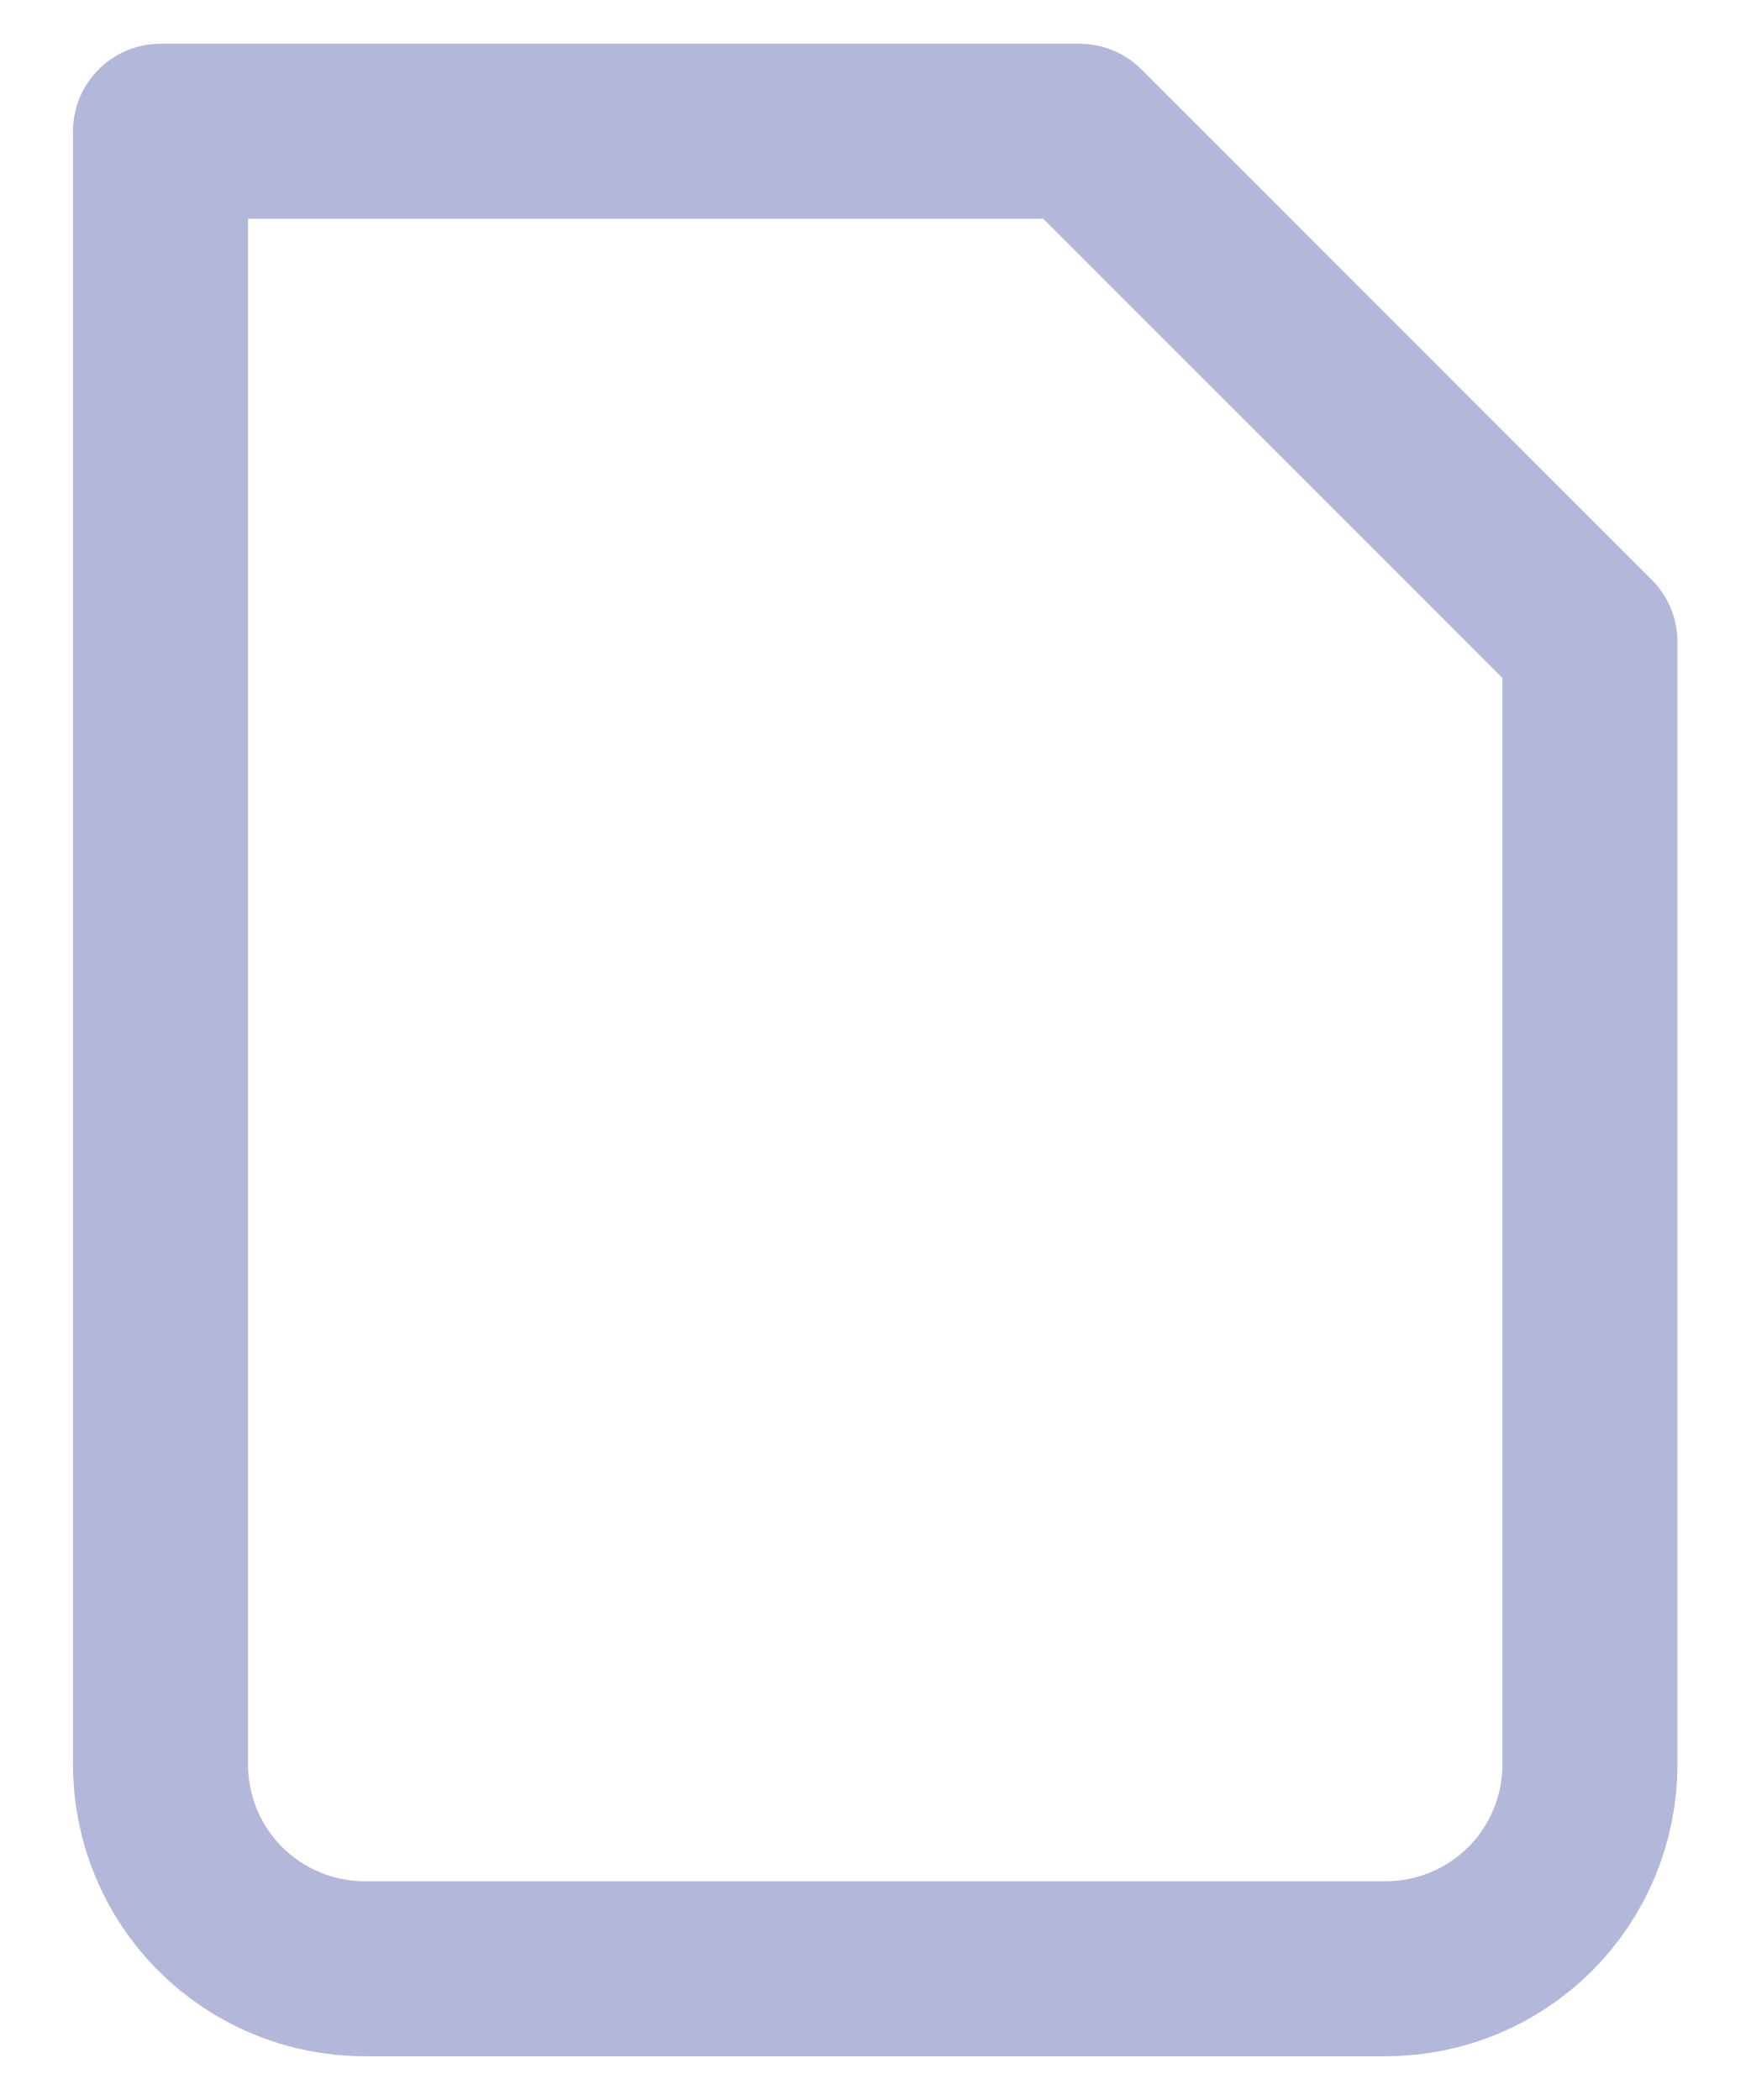
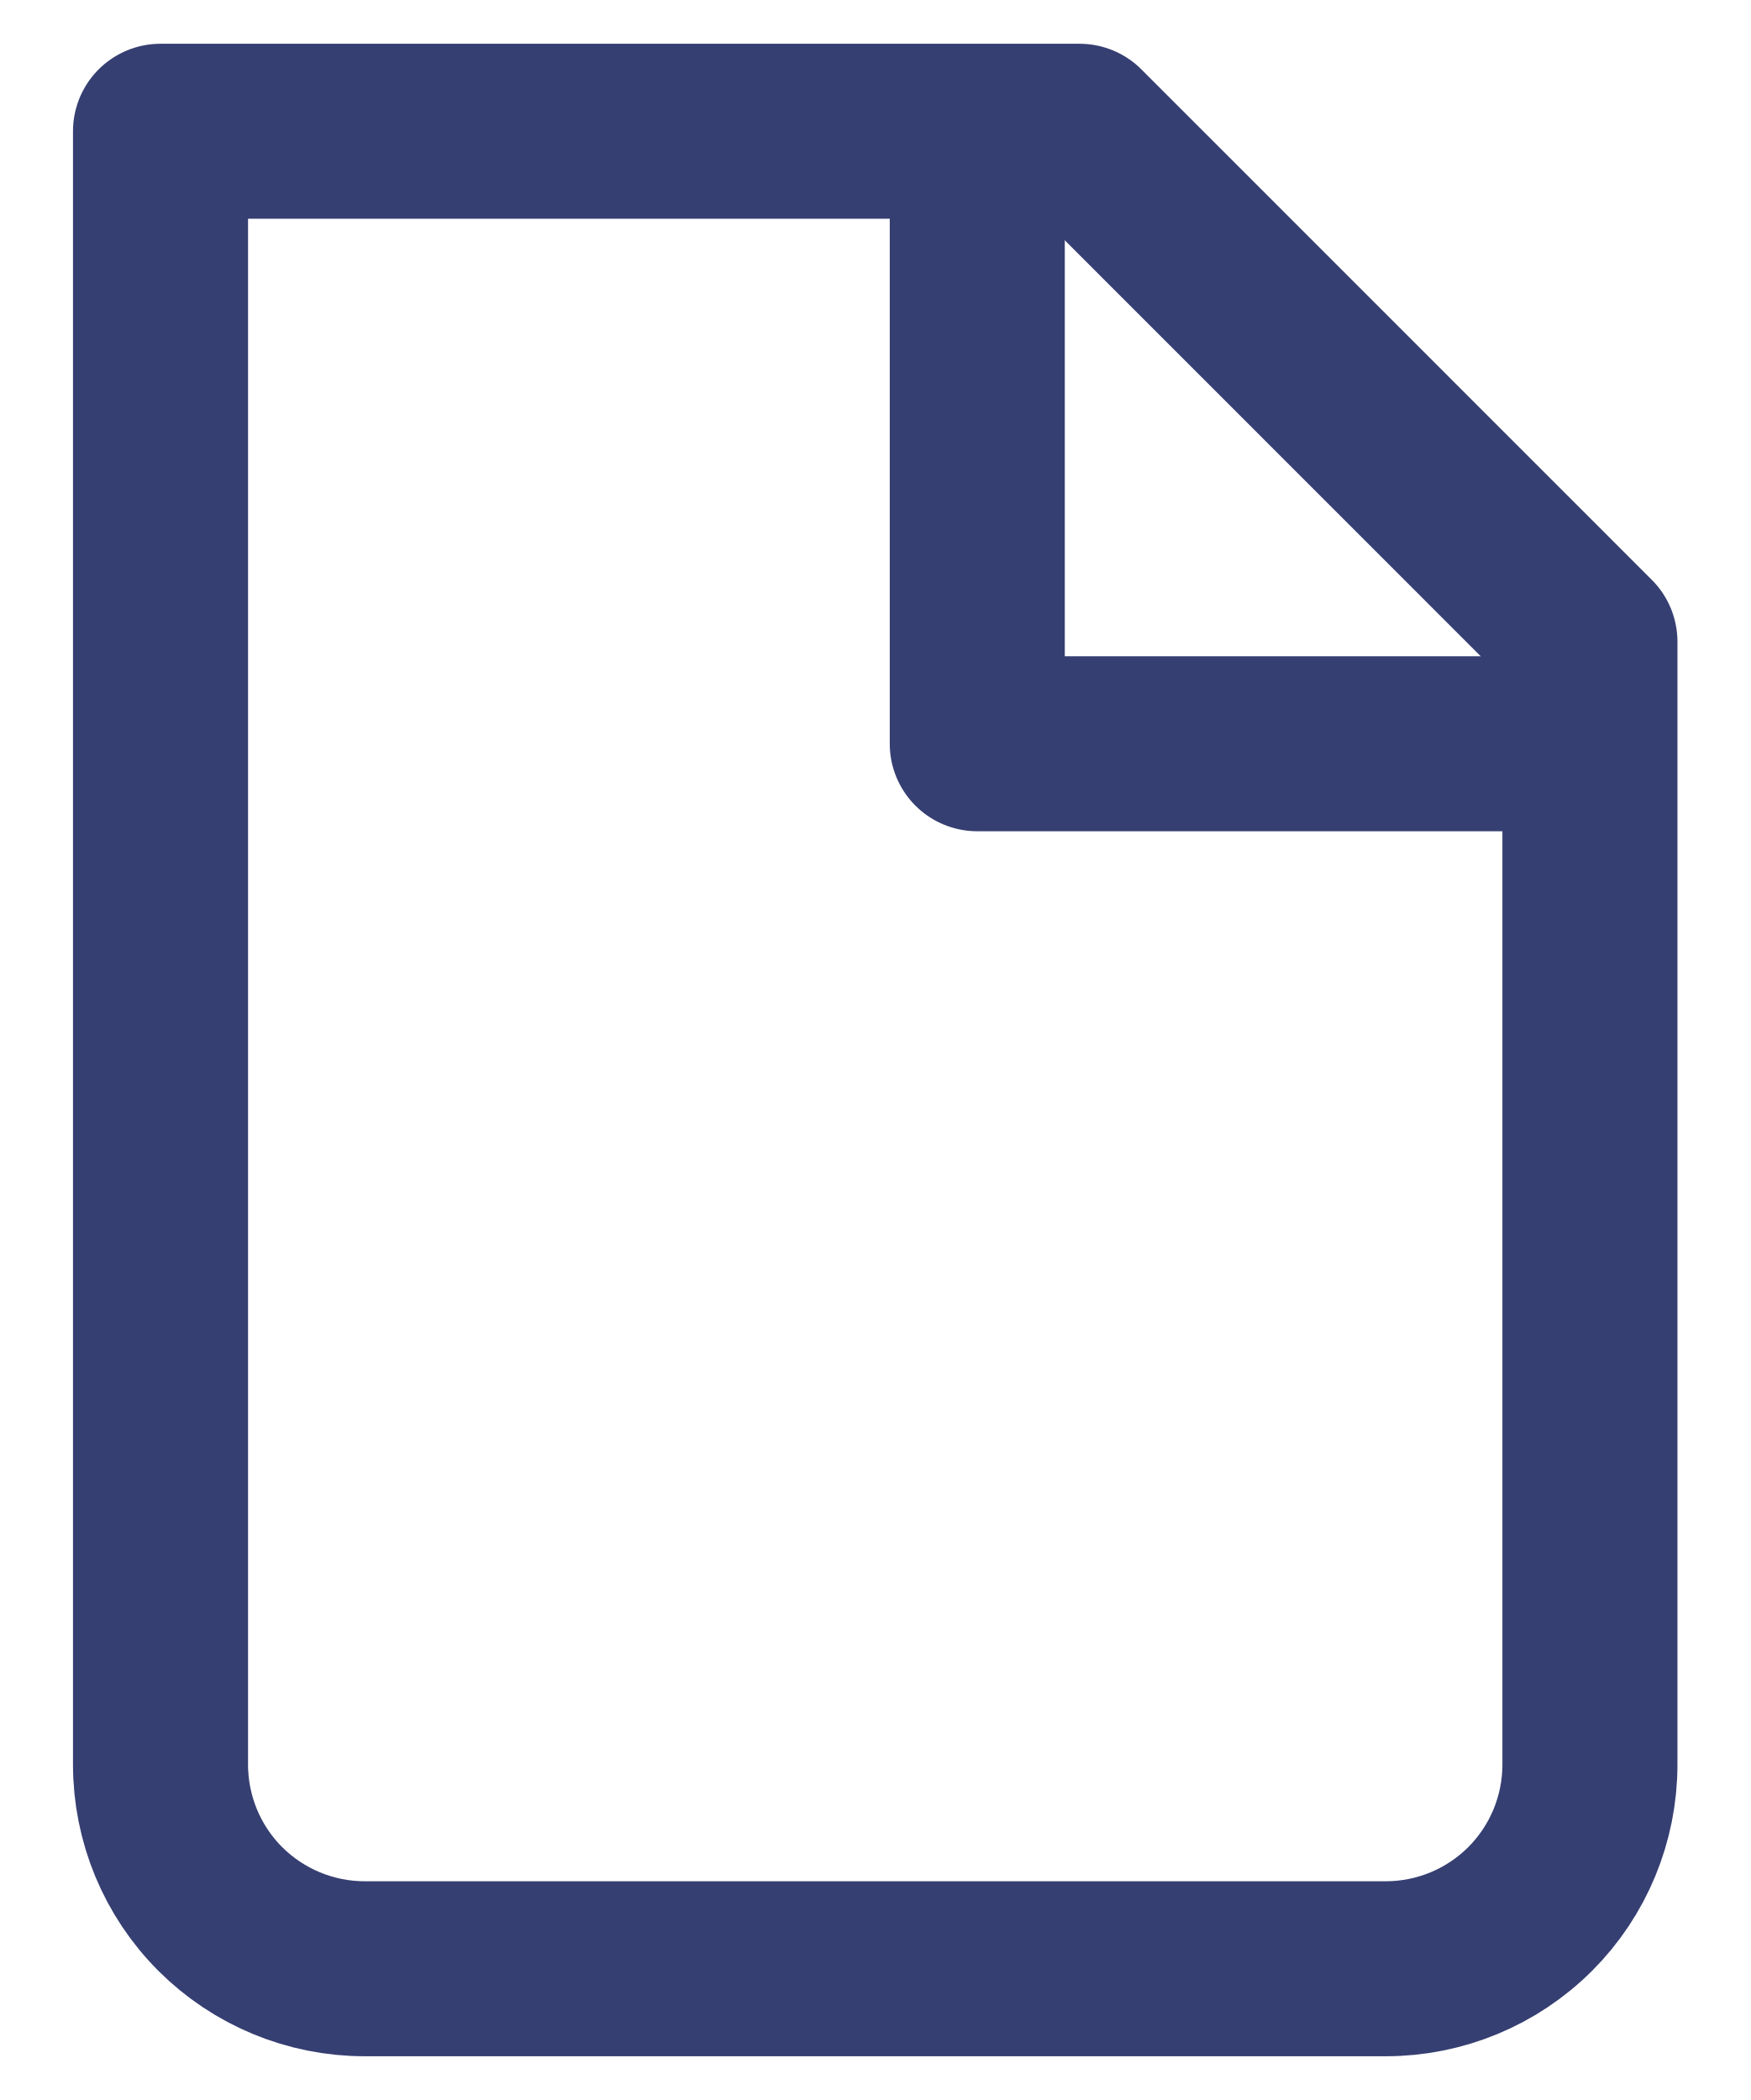
<svg xmlns="http://www.w3.org/2000/svg" width="10" height="12" viewBox="0 0 10 12" fill="none">
-   <path d="M2.083 11.25C1.774 11.25 1.477 11.127 1.258 10.908C1.04 10.69 0.917 10.393 0.917 10.083V0.75H6.167L9.083 3.667V10.083C9.083 10.393 8.96 10.69 8.742 10.908C8.523 11.127 8.226 11.25 7.917 11.25H2.083Z" stroke="#B3B8DB" stroke-linecap="round" stroke-linejoin="round" />
+   <path d="M2.083 11.25C1.774 11.25 1.477 11.127 1.258 10.908C1.04 10.69 0.917 10.393 0.917 10.083V0.75H6.167L9.083 3.667V10.083C9.083 10.393 8.96 10.69 8.742 10.908C8.523 11.127 8.226 11.25 7.917 11.25H2.083Z" stroke="#363F72" stroke-linecap="round" stroke-linejoin="round" />
+   <path d="M5.583 0.75V4.25H9.083" stroke="#363F72" stroke-linejoin="round" />
</svg>
